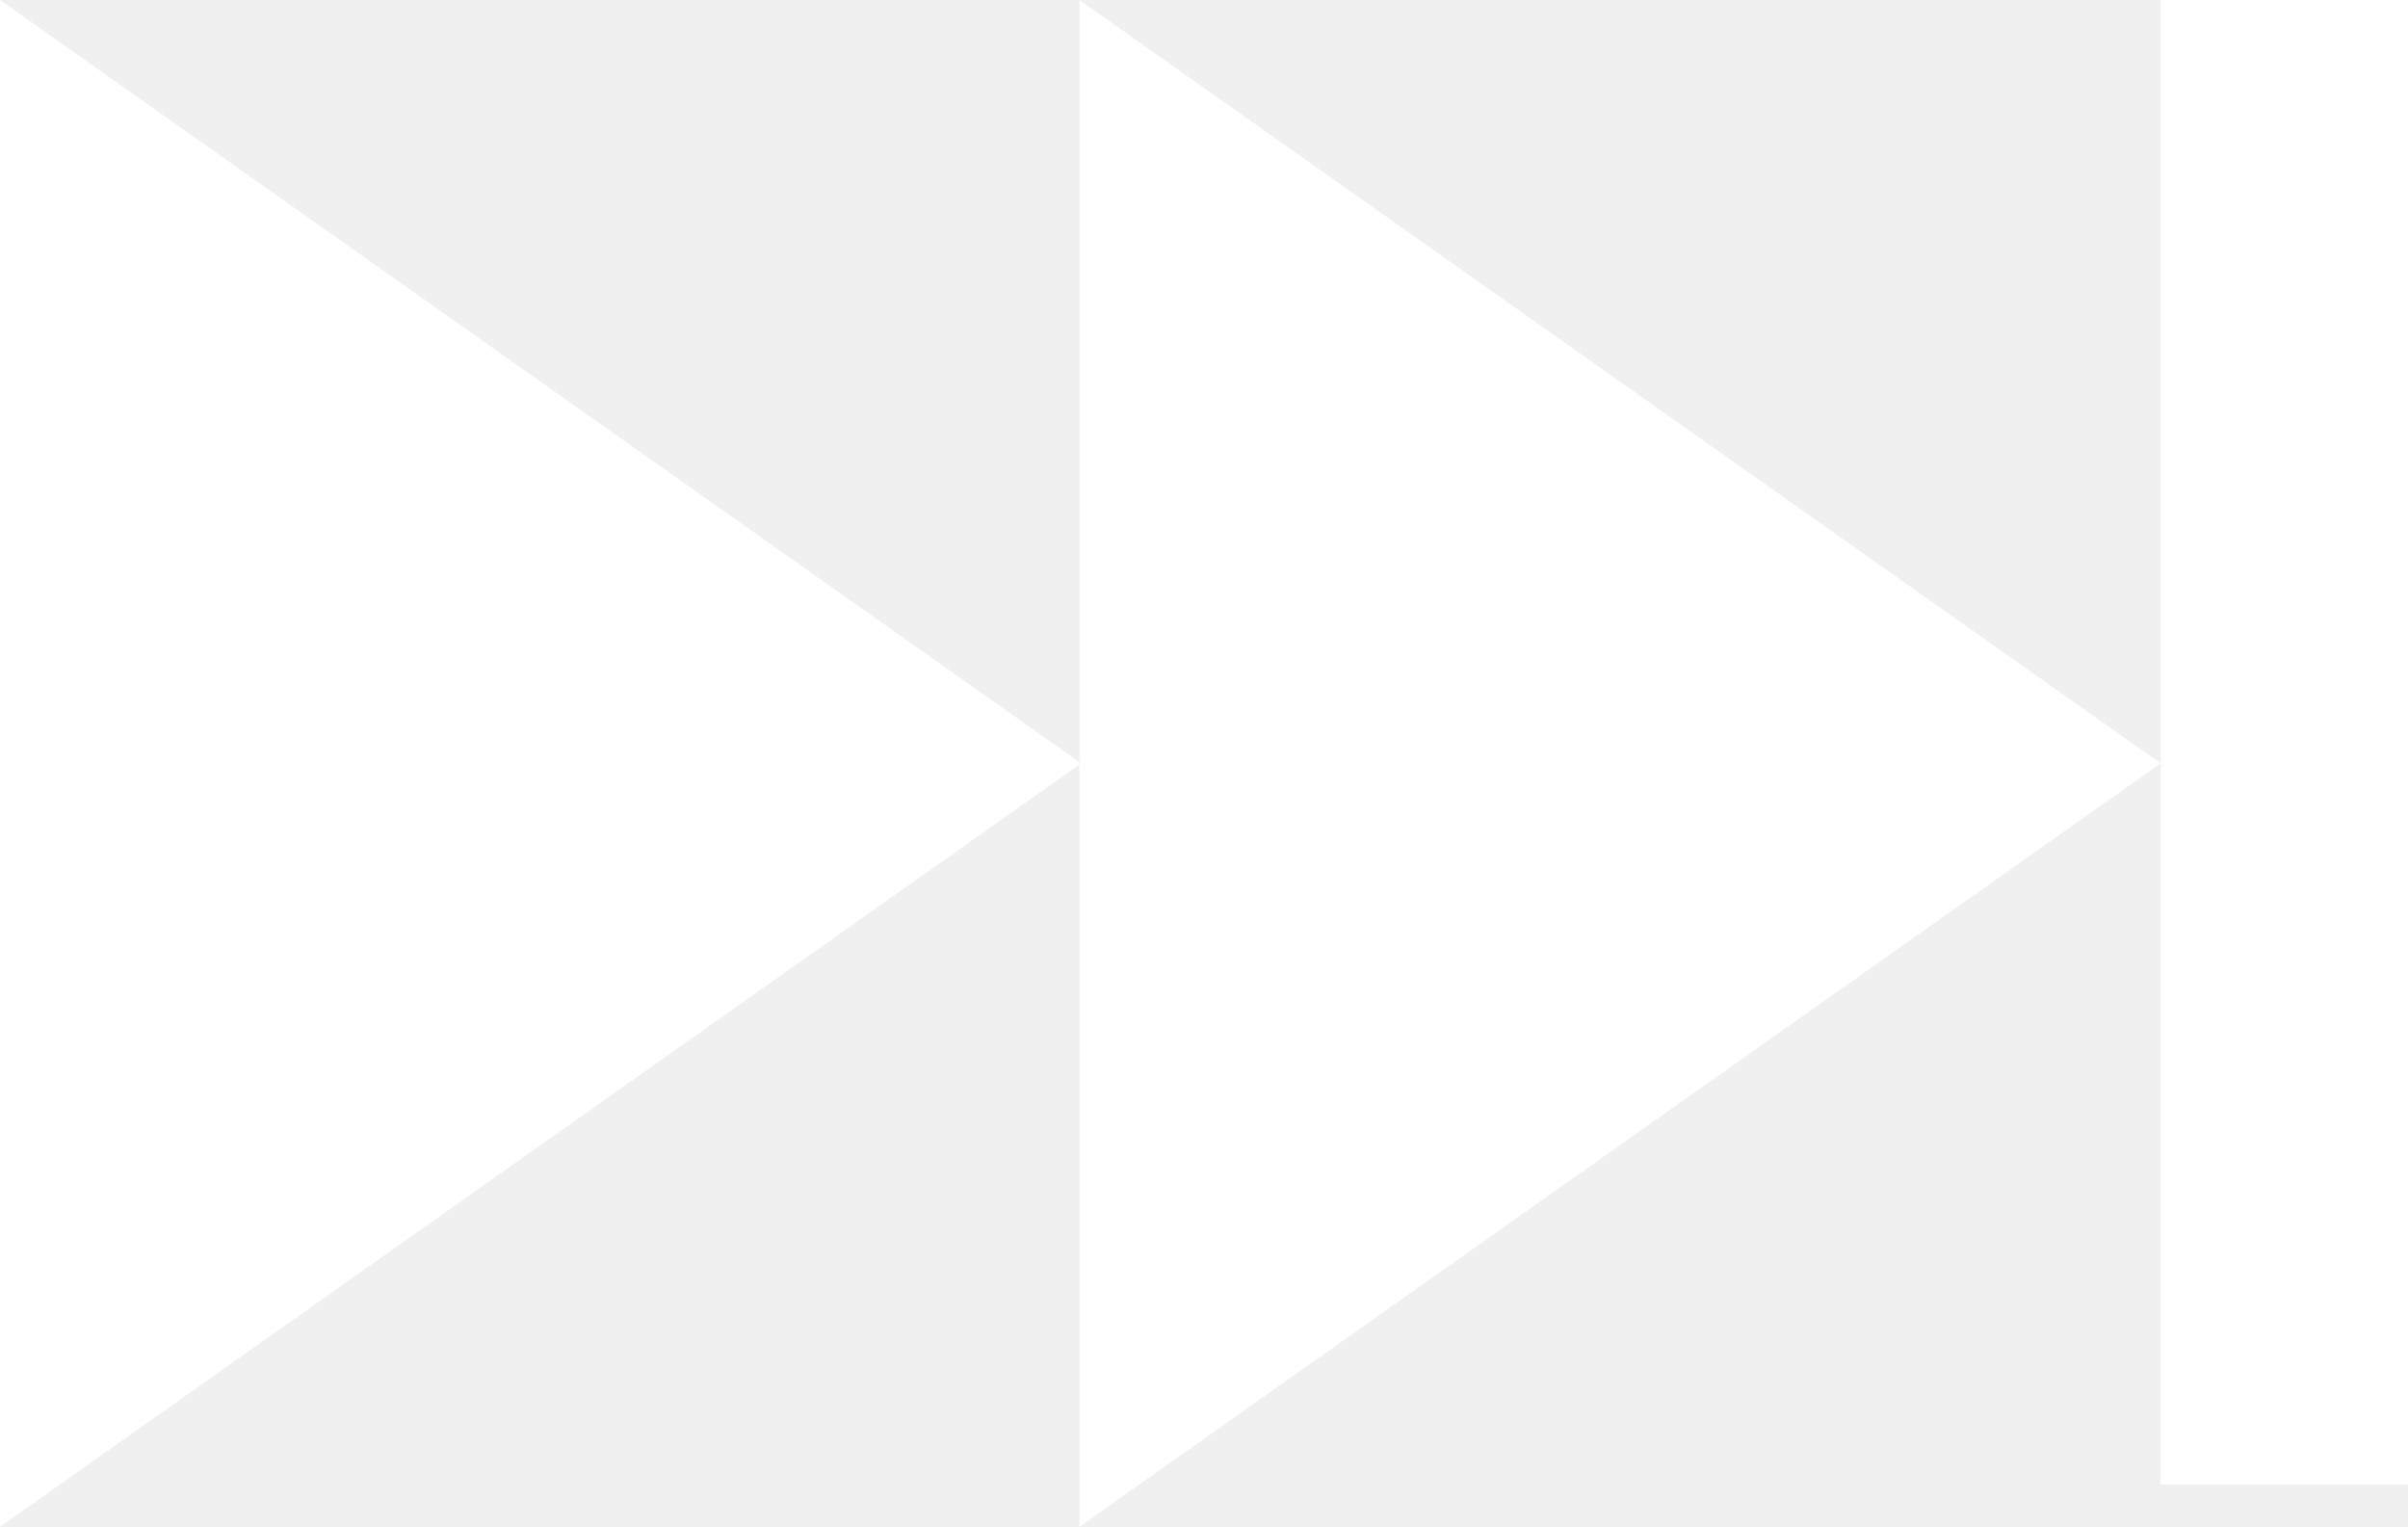
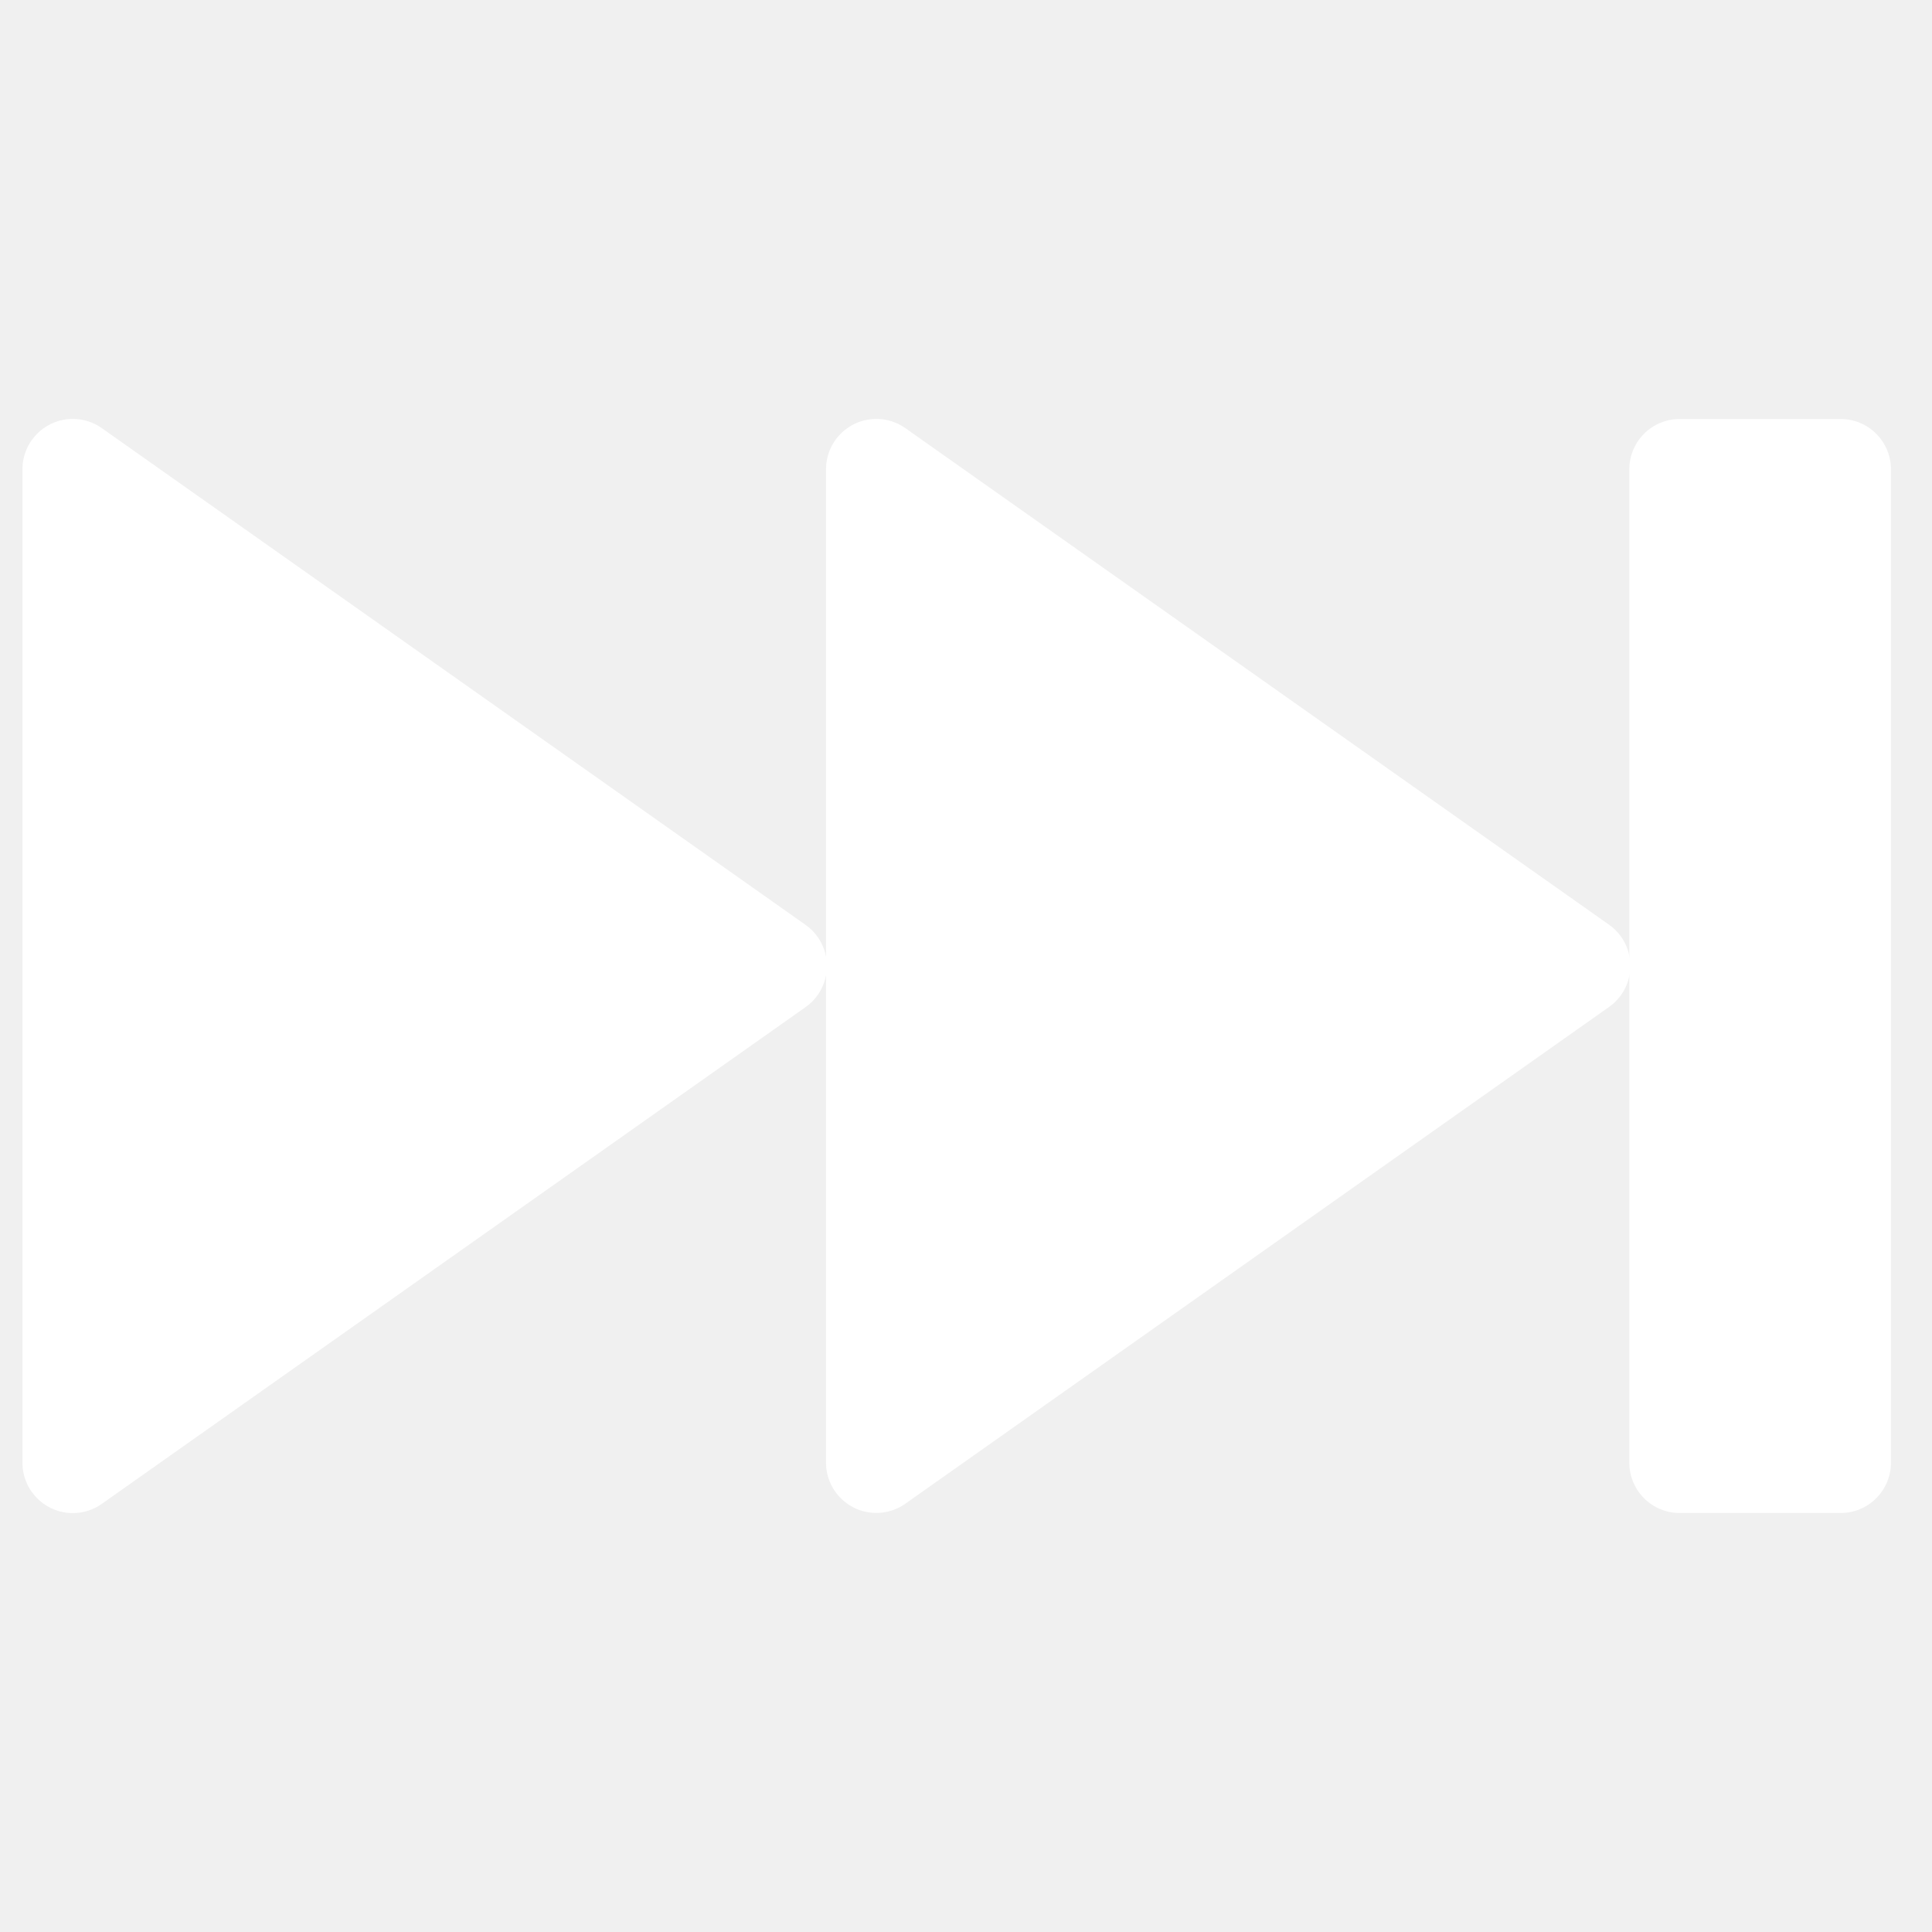
- <svg xmlns="http://www.w3.org/2000/svg" viewBox="2.529,6,19.471,12.343" version="1.1">
+ <svg xmlns="http://www.w3.org/2000/svg" viewBox="0,0,24,24" style="enable-background:new 0 0 24 24;" version="1.1">
  <defs />
  <g id="layer0">
-     <path d="M2.529,18.343L11.271,12.171L2.529,6L2.529,18.343L2.529,18.343Z" fill="#FFFFFF" />
-     <path d="M20,12.171L11.257,18.343L11.257,6L20,12.171L20,12.171ZM20,12.171L20,6L22,6L22,18L20,18L20,12.171L20,12.171Z" fill-rule="evenodd" fill="#FFFFFF" />
+     <path d="M0.904,18.171L9.647,12L0.904,5.829L0.904,18.171L0.904,18.171L0.904,18.171Z" stroke="#FFFFFF" stroke-width="1.25" stroke-linecap="round" fill="#FFFFFF" stroke-linejoin="round" />
+     <path d="M19.628,11.998L10.886,18.169L10.886,5.829L19.628,11.998L19.628,11.998L19.628,11.998Z" stroke="#FFFFFF" stroke-width="1.25" stroke-linecap="round" fill="#FFFFFF" stroke-linejoin="round" />
+     <path d="M20.865,12.176L20.865,5.83L22.865,5.83L22.865,18.17L20.865,18.17L20.865,12.176L20.865,12.176L20.865,12.176Z" stroke="#FFFFFF" stroke-width="1.25" stroke-linecap="round" fill="#FFFFFF" stroke-linejoin="round" />
  </g>
</svg>
